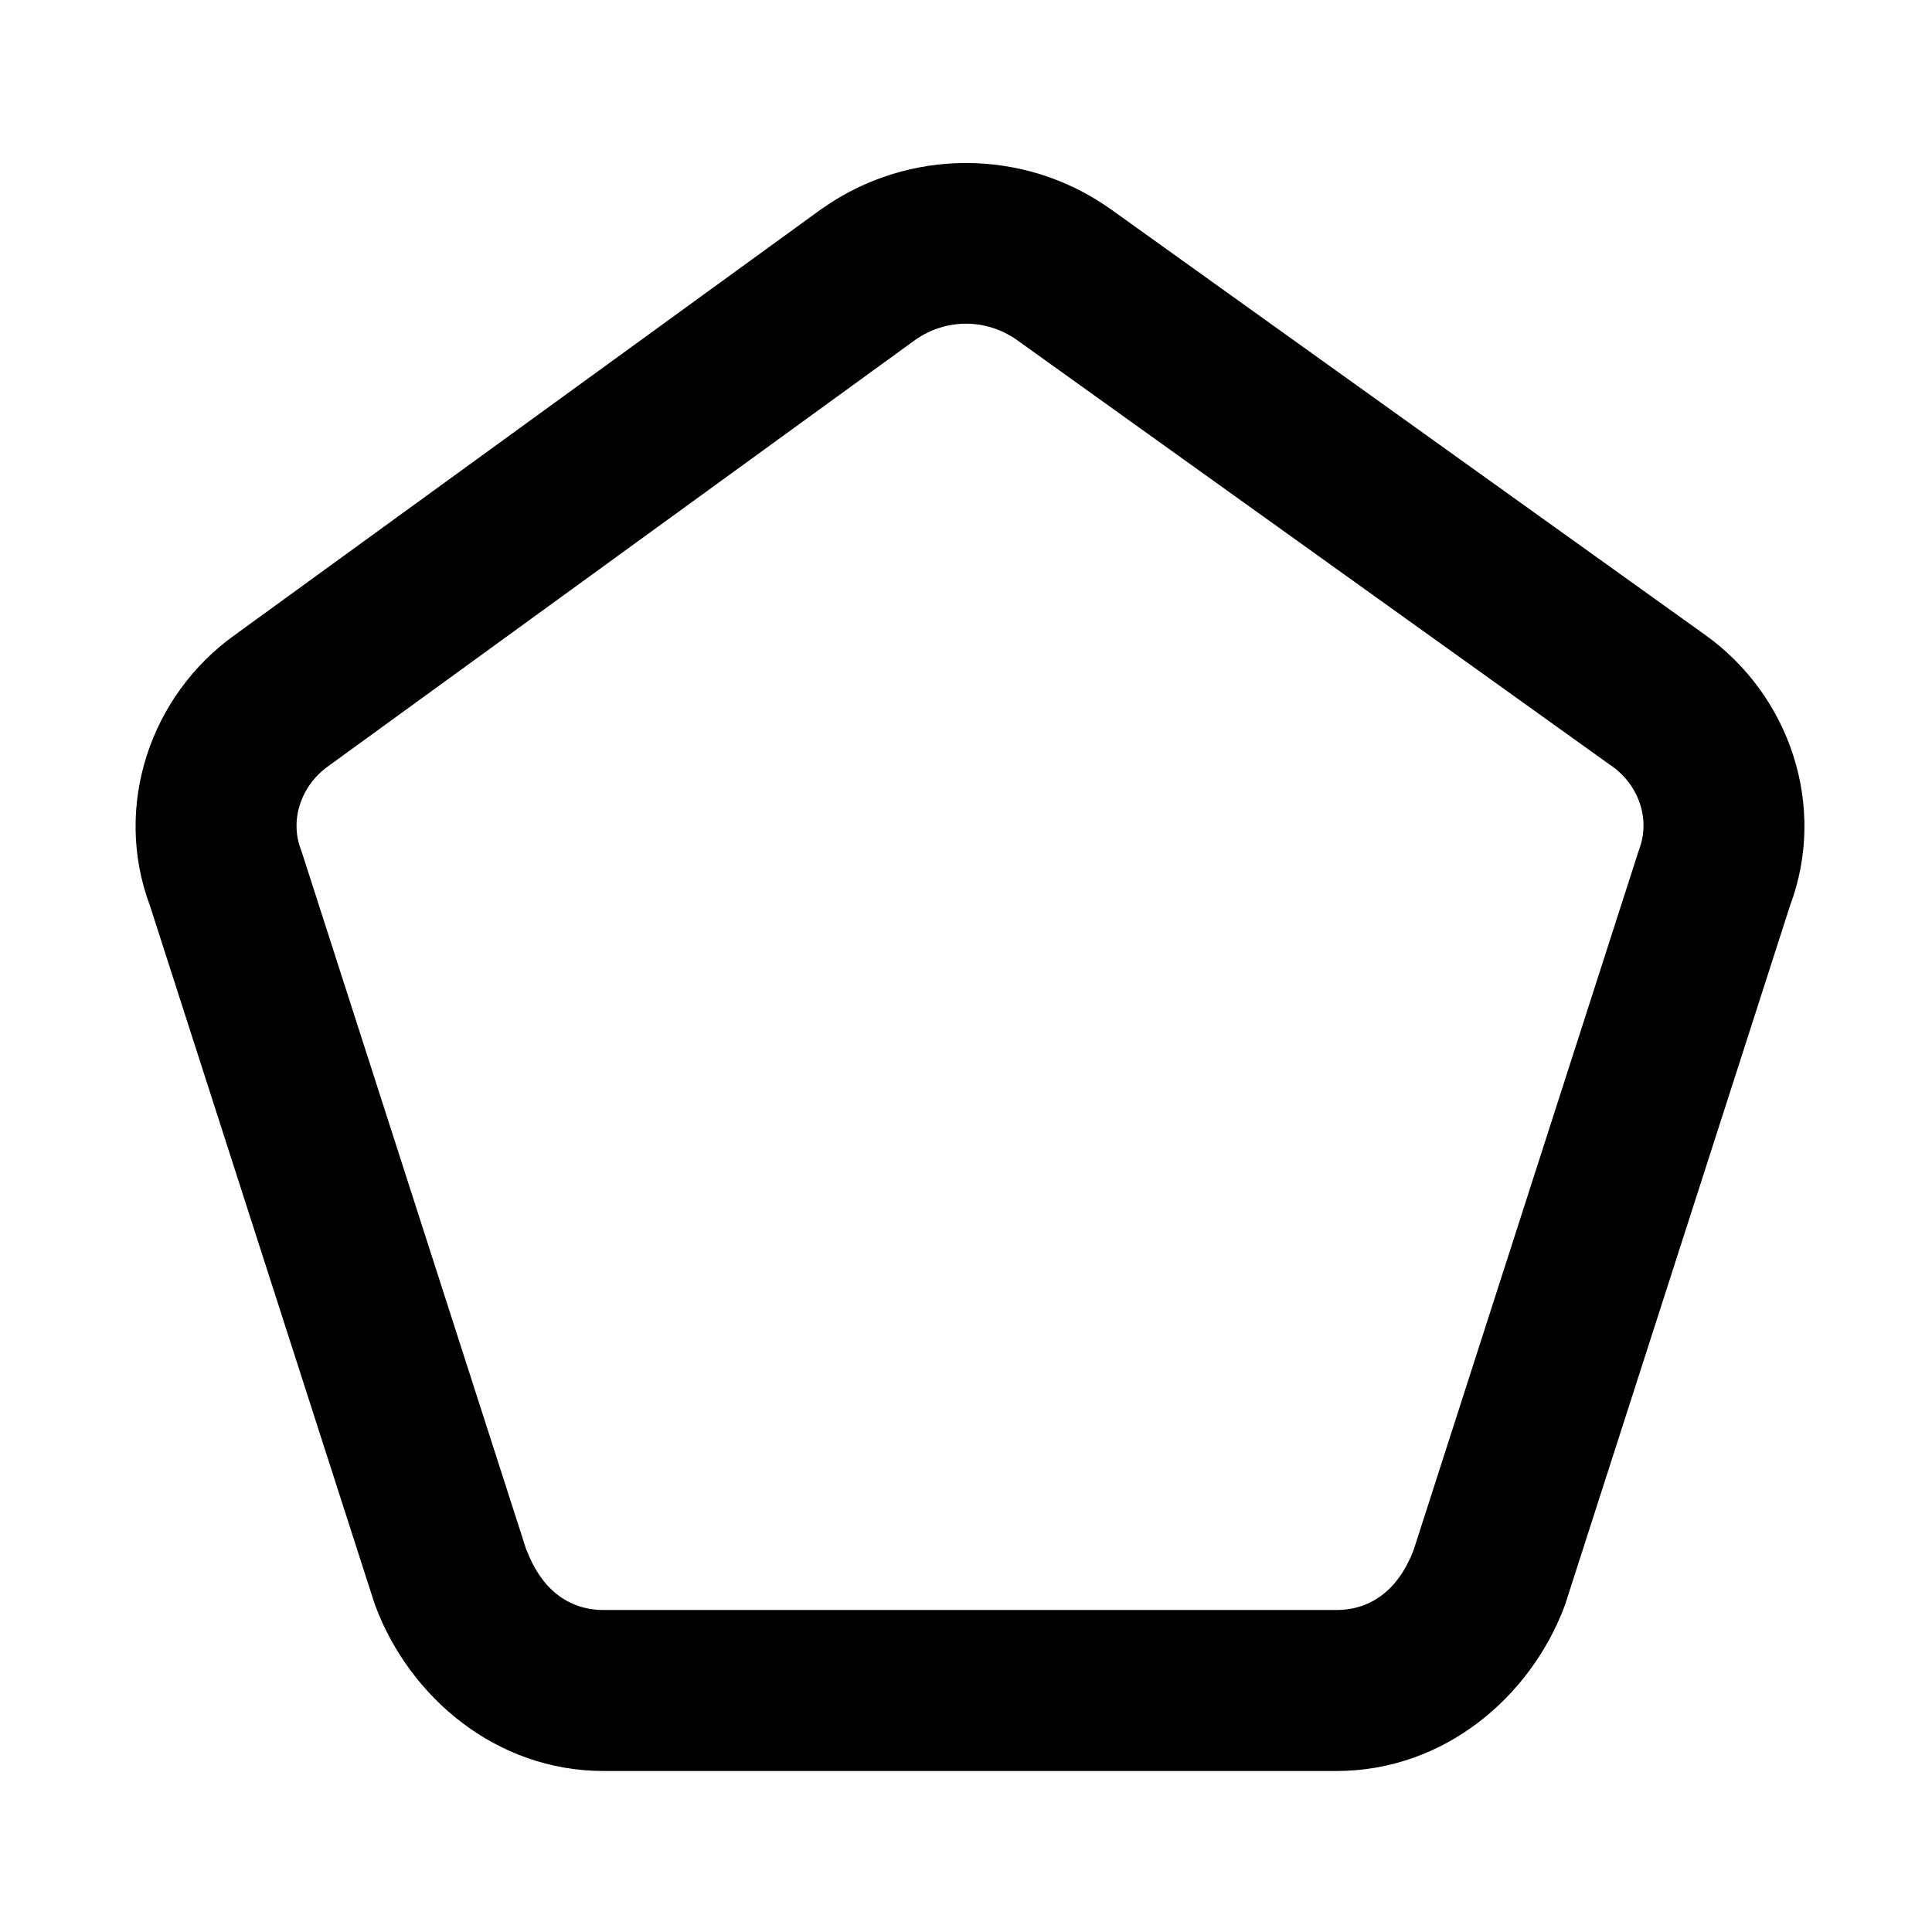
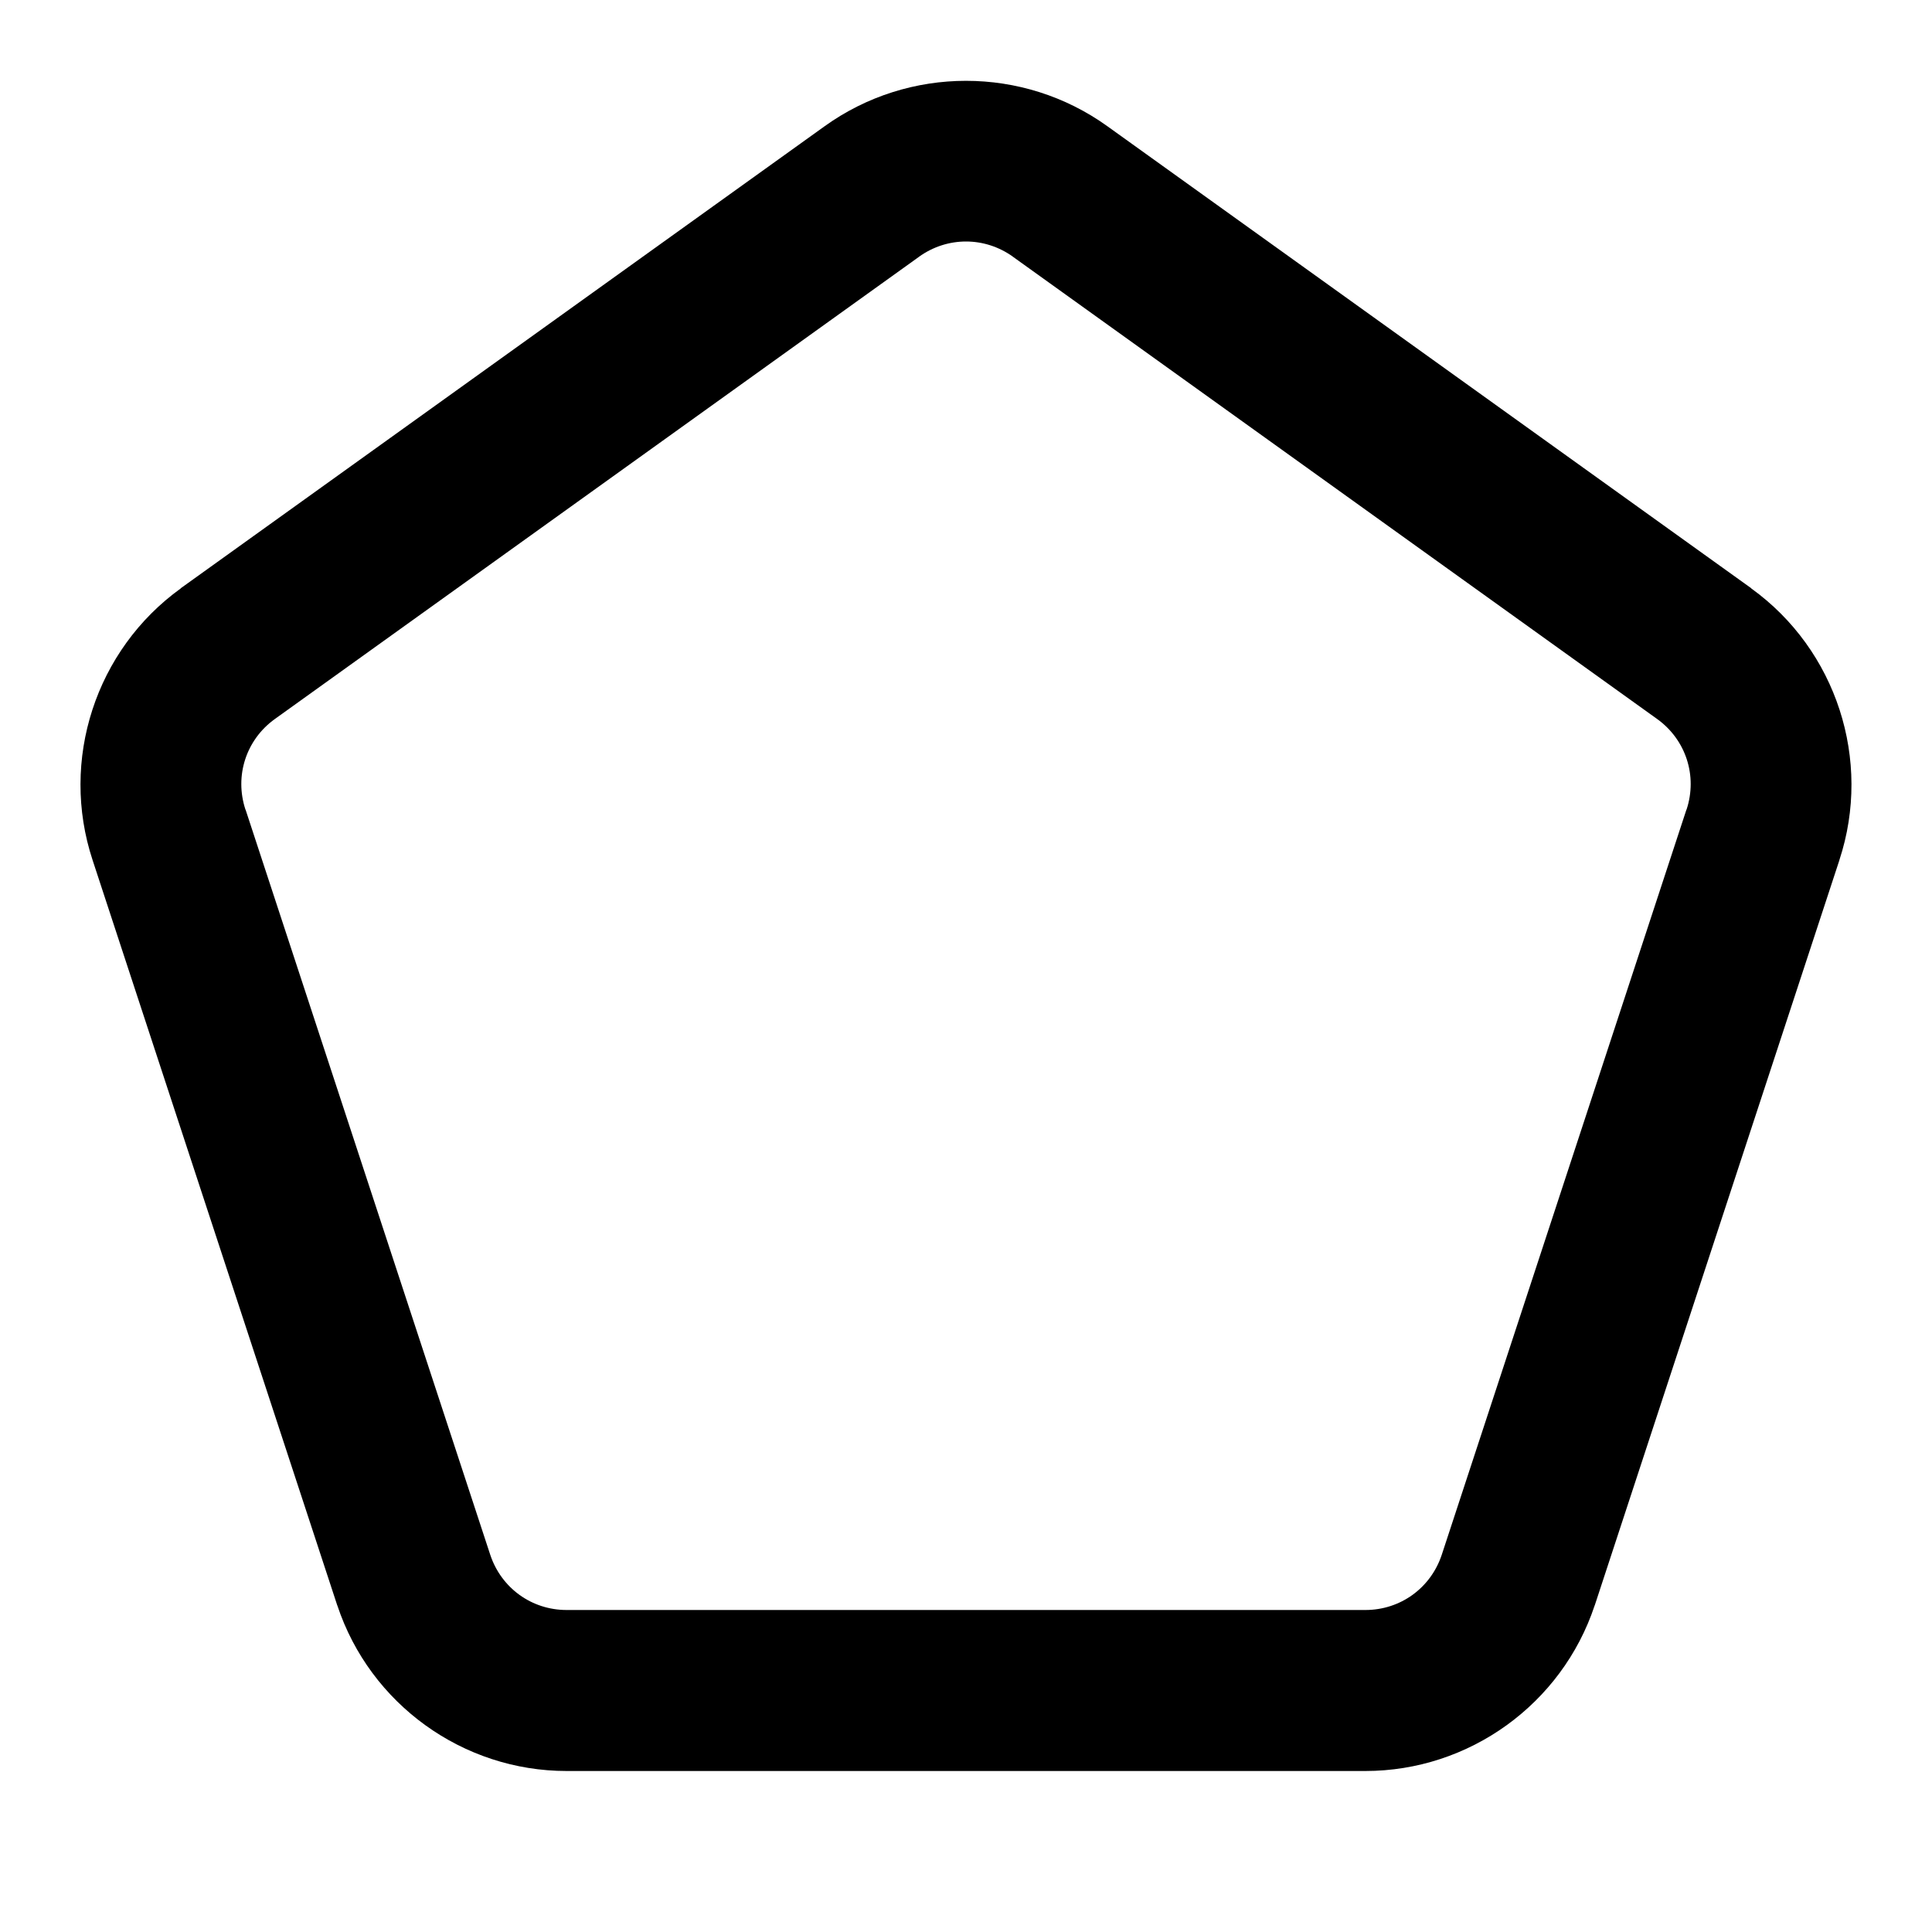
<svg xmlns="http://www.w3.org/2000/svg" width="24" height="24" viewBox="0 0 24 24" fill="currentColor" tags="shape" categories="shapes">
-   <path d="M 12 2.025 C 11.38 2.025 10.759 2.21 10.229 2.58 A 1 1 0 0 0 10.213 2.59 L 2.918 7.887 C 1.866 8.638 1.4 10.016 1.863 11.252 L 4.648 19.906 A 1 1 0 0 0 4.664 19.951 C 5.086 21.076 6.156 22 7.5 22 L 16.6 22 C 17.944 22 19.014 21.076 19.436 19.951 A 1 1 0 0 0 19.451 19.906 L 22.236 11.252 C 22.7 10.016 22.234 8.638 21.182 7.887 L 13.783 2.588 A 1 1 0 0 0 13.771 2.58 C 13.241 2.21 12.62 2.025 12 2.025 z M 12 4.021 C 12.219 4.021 12.439 4.088 12.629 4.221 L 20.018 9.514 A 1 1 0 0 0 20.02 9.514 C 20.368 9.762 20.5 10.185 20.363 10.549 A 1 1 0 0 0 20.348 10.594 L 17.562 19.25 C 17.384 19.723 17.054 20 16.6 20 L 7.5 20 C 7.045 20 6.717 19.723 6.539 19.25 L 6.537 19.248 L 3.752 10.594 A 1 1 0 0 0 3.736 10.549 C 3.6 10.185 3.734 9.762 4.082 9.514 A 1 1 0 0 0 4.088 9.51 L 11.371 4.221 C 11.561 4.088 11.781 4.021 12 4.021 z " />
+   <path d="M 12 1.004 C 11.384 1.004 10.767 1.192 10.244 1.568 L 2.246 7.307 A 1 1 0 0 0 2.246 7.309 C 1.187 8.072 0.741 9.444 1.15 10.684 L 4.189 19.941 A 1 1 0 0 0 4.191 19.945 C 4.598 21.169 5.75 22 7.039 22 L 16.961 22 C 18.25 22 19.402 21.169 19.809 19.945 A 1 1 0 0 0 19.811 19.941 L 22.85 10.684 L 22.85 10.682 C 23.258 9.443 22.812 8.071 21.754 7.309 A 1 1 0 0 0 21.754 7.307 L 13.756 1.568 C 13.233 1.192 12.616 1.004 12 1.004 z M 12 3 C 12.205 3 12.41 3.064 12.586 3.191 A 1 1 0 0 0 12.588 3.193 L 20.586 8.932 C 20.943 9.189 21.089 9.638 20.951 10.057 A 1 1 0 0 0 20.949 10.059 L 17.91 19.314 C 17.773 19.727 17.396 20 16.961 20 L 7.039 20 C 6.604 20 6.227 19.727 6.09 19.314 L 3.051 10.059 A 1 1 0 0 0 3.049 10.057 C 2.911 9.638 3.057 9.189 3.414 8.932 L 11.412 3.193 A 1 1 0 0 0 11.414 3.191 C 11.59 3.064 11.795 3 12 3 z " />
</svg>
